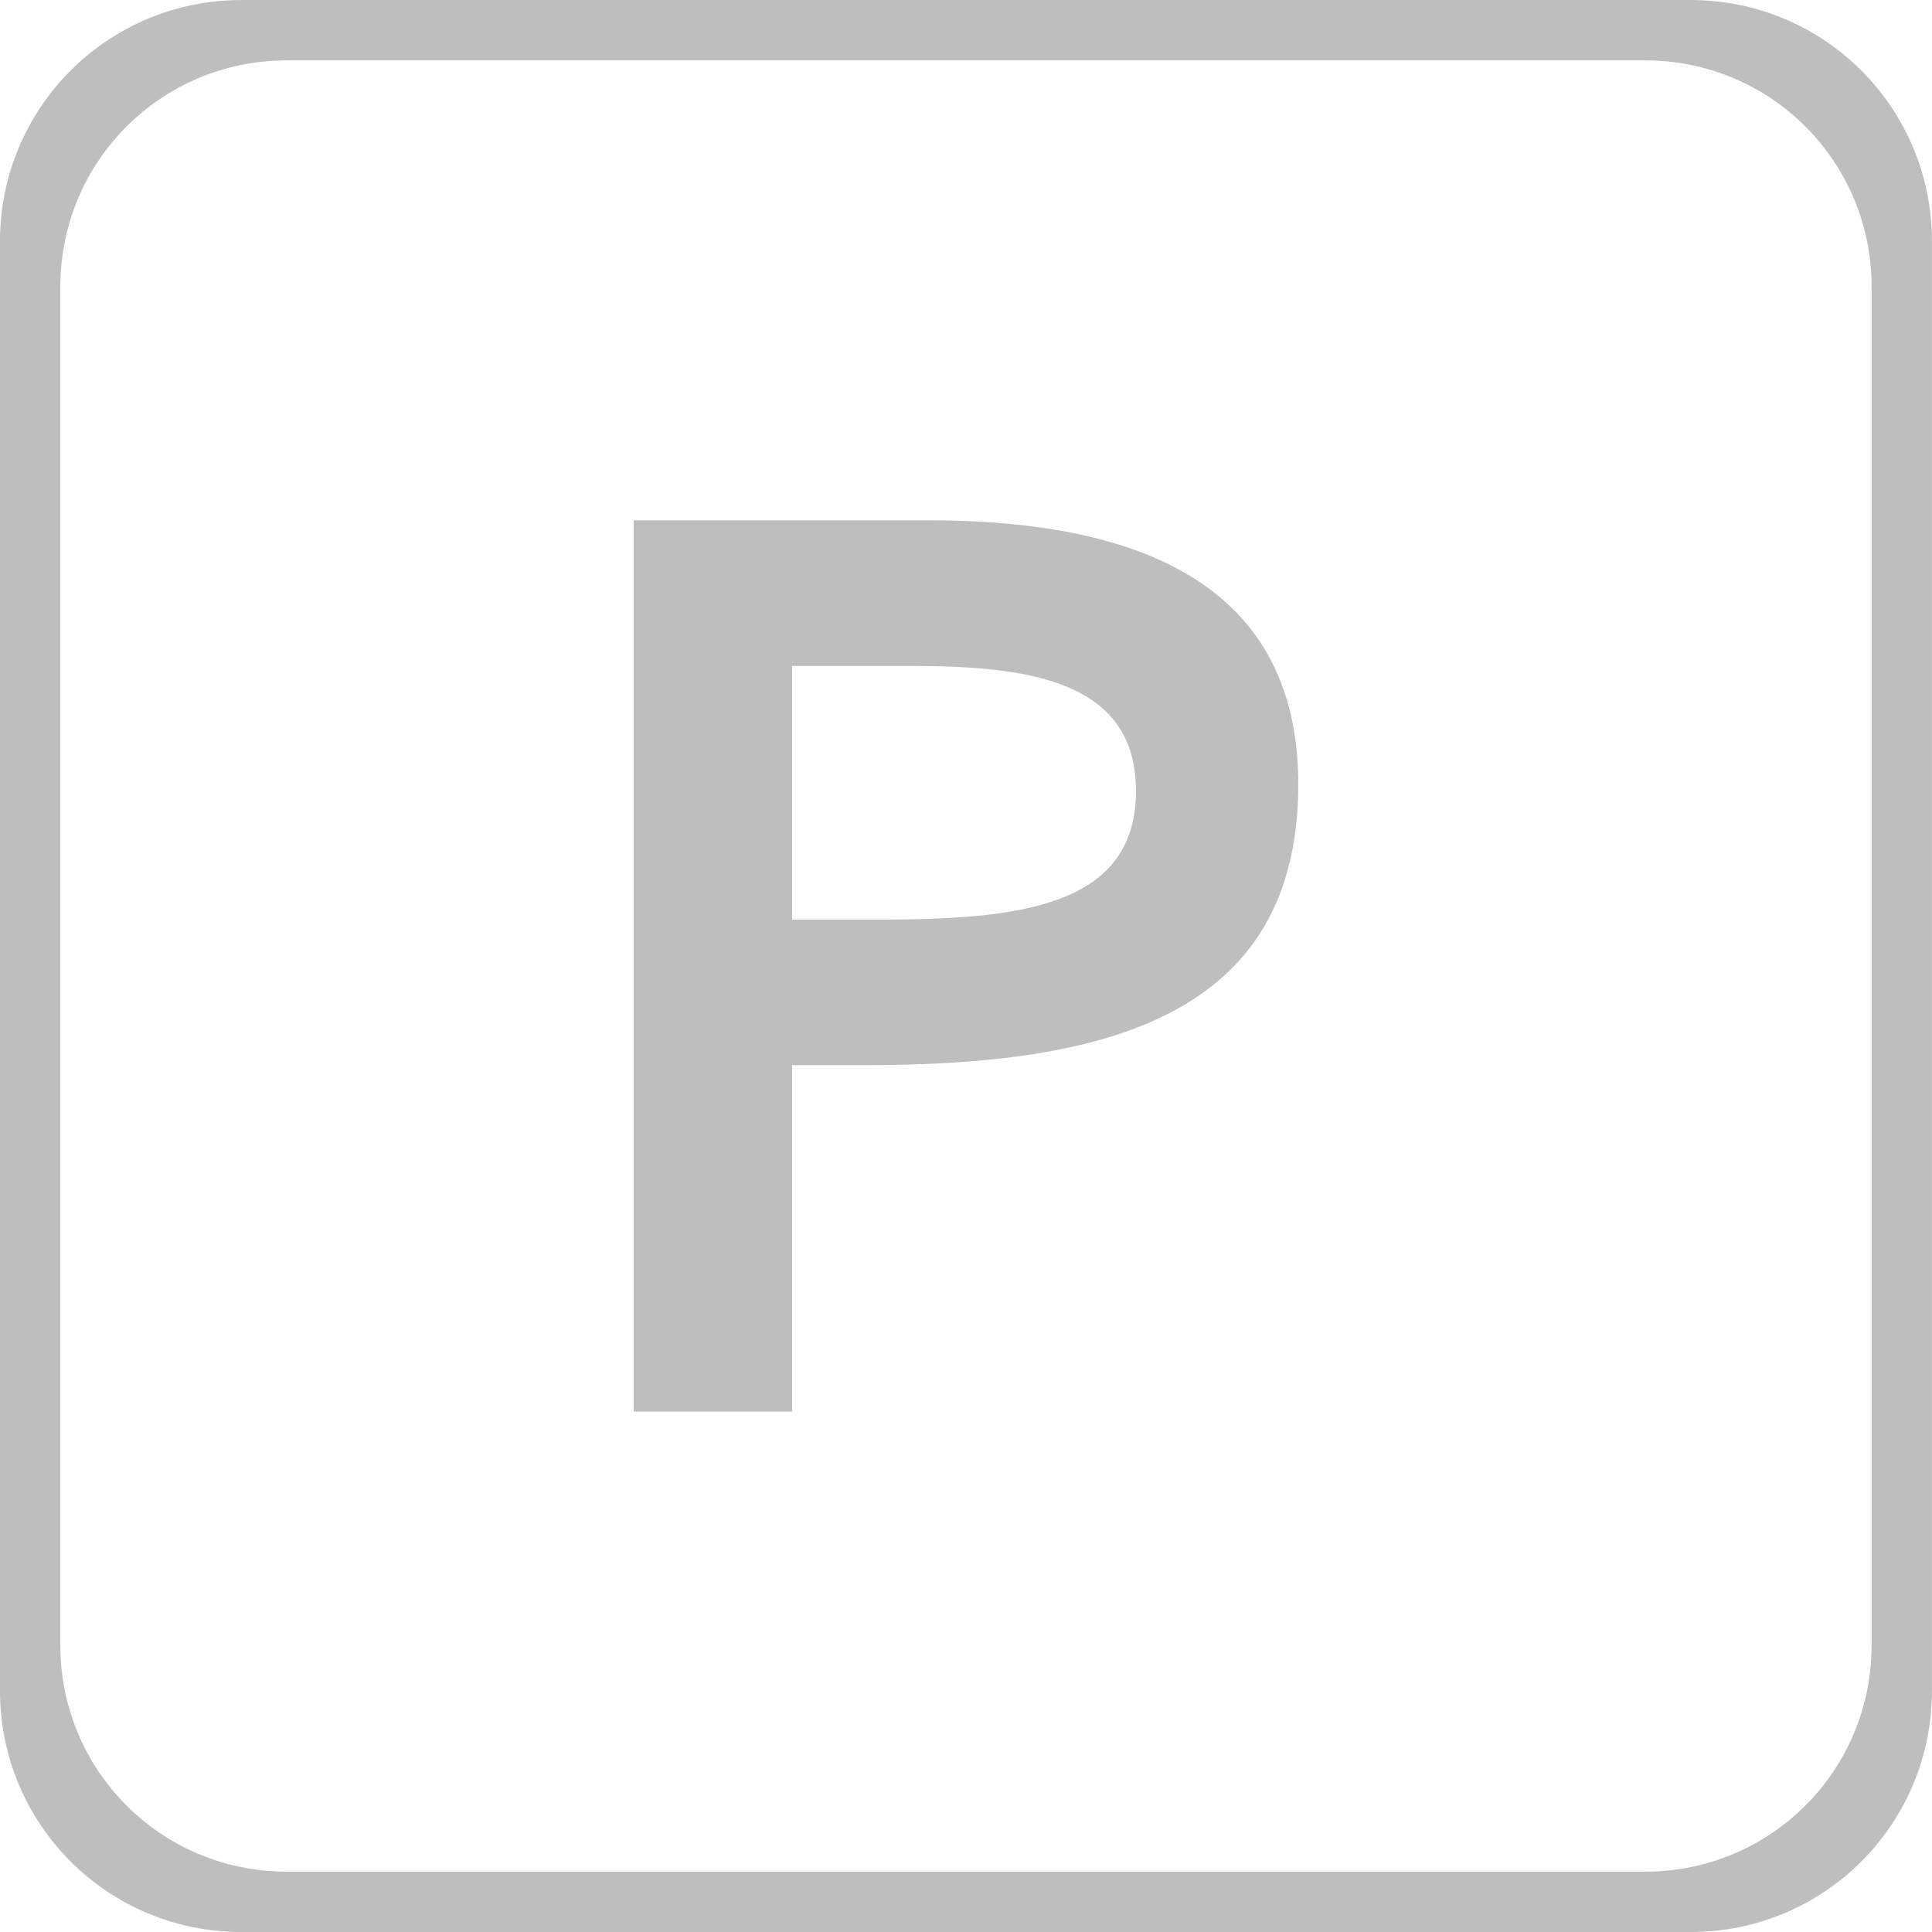
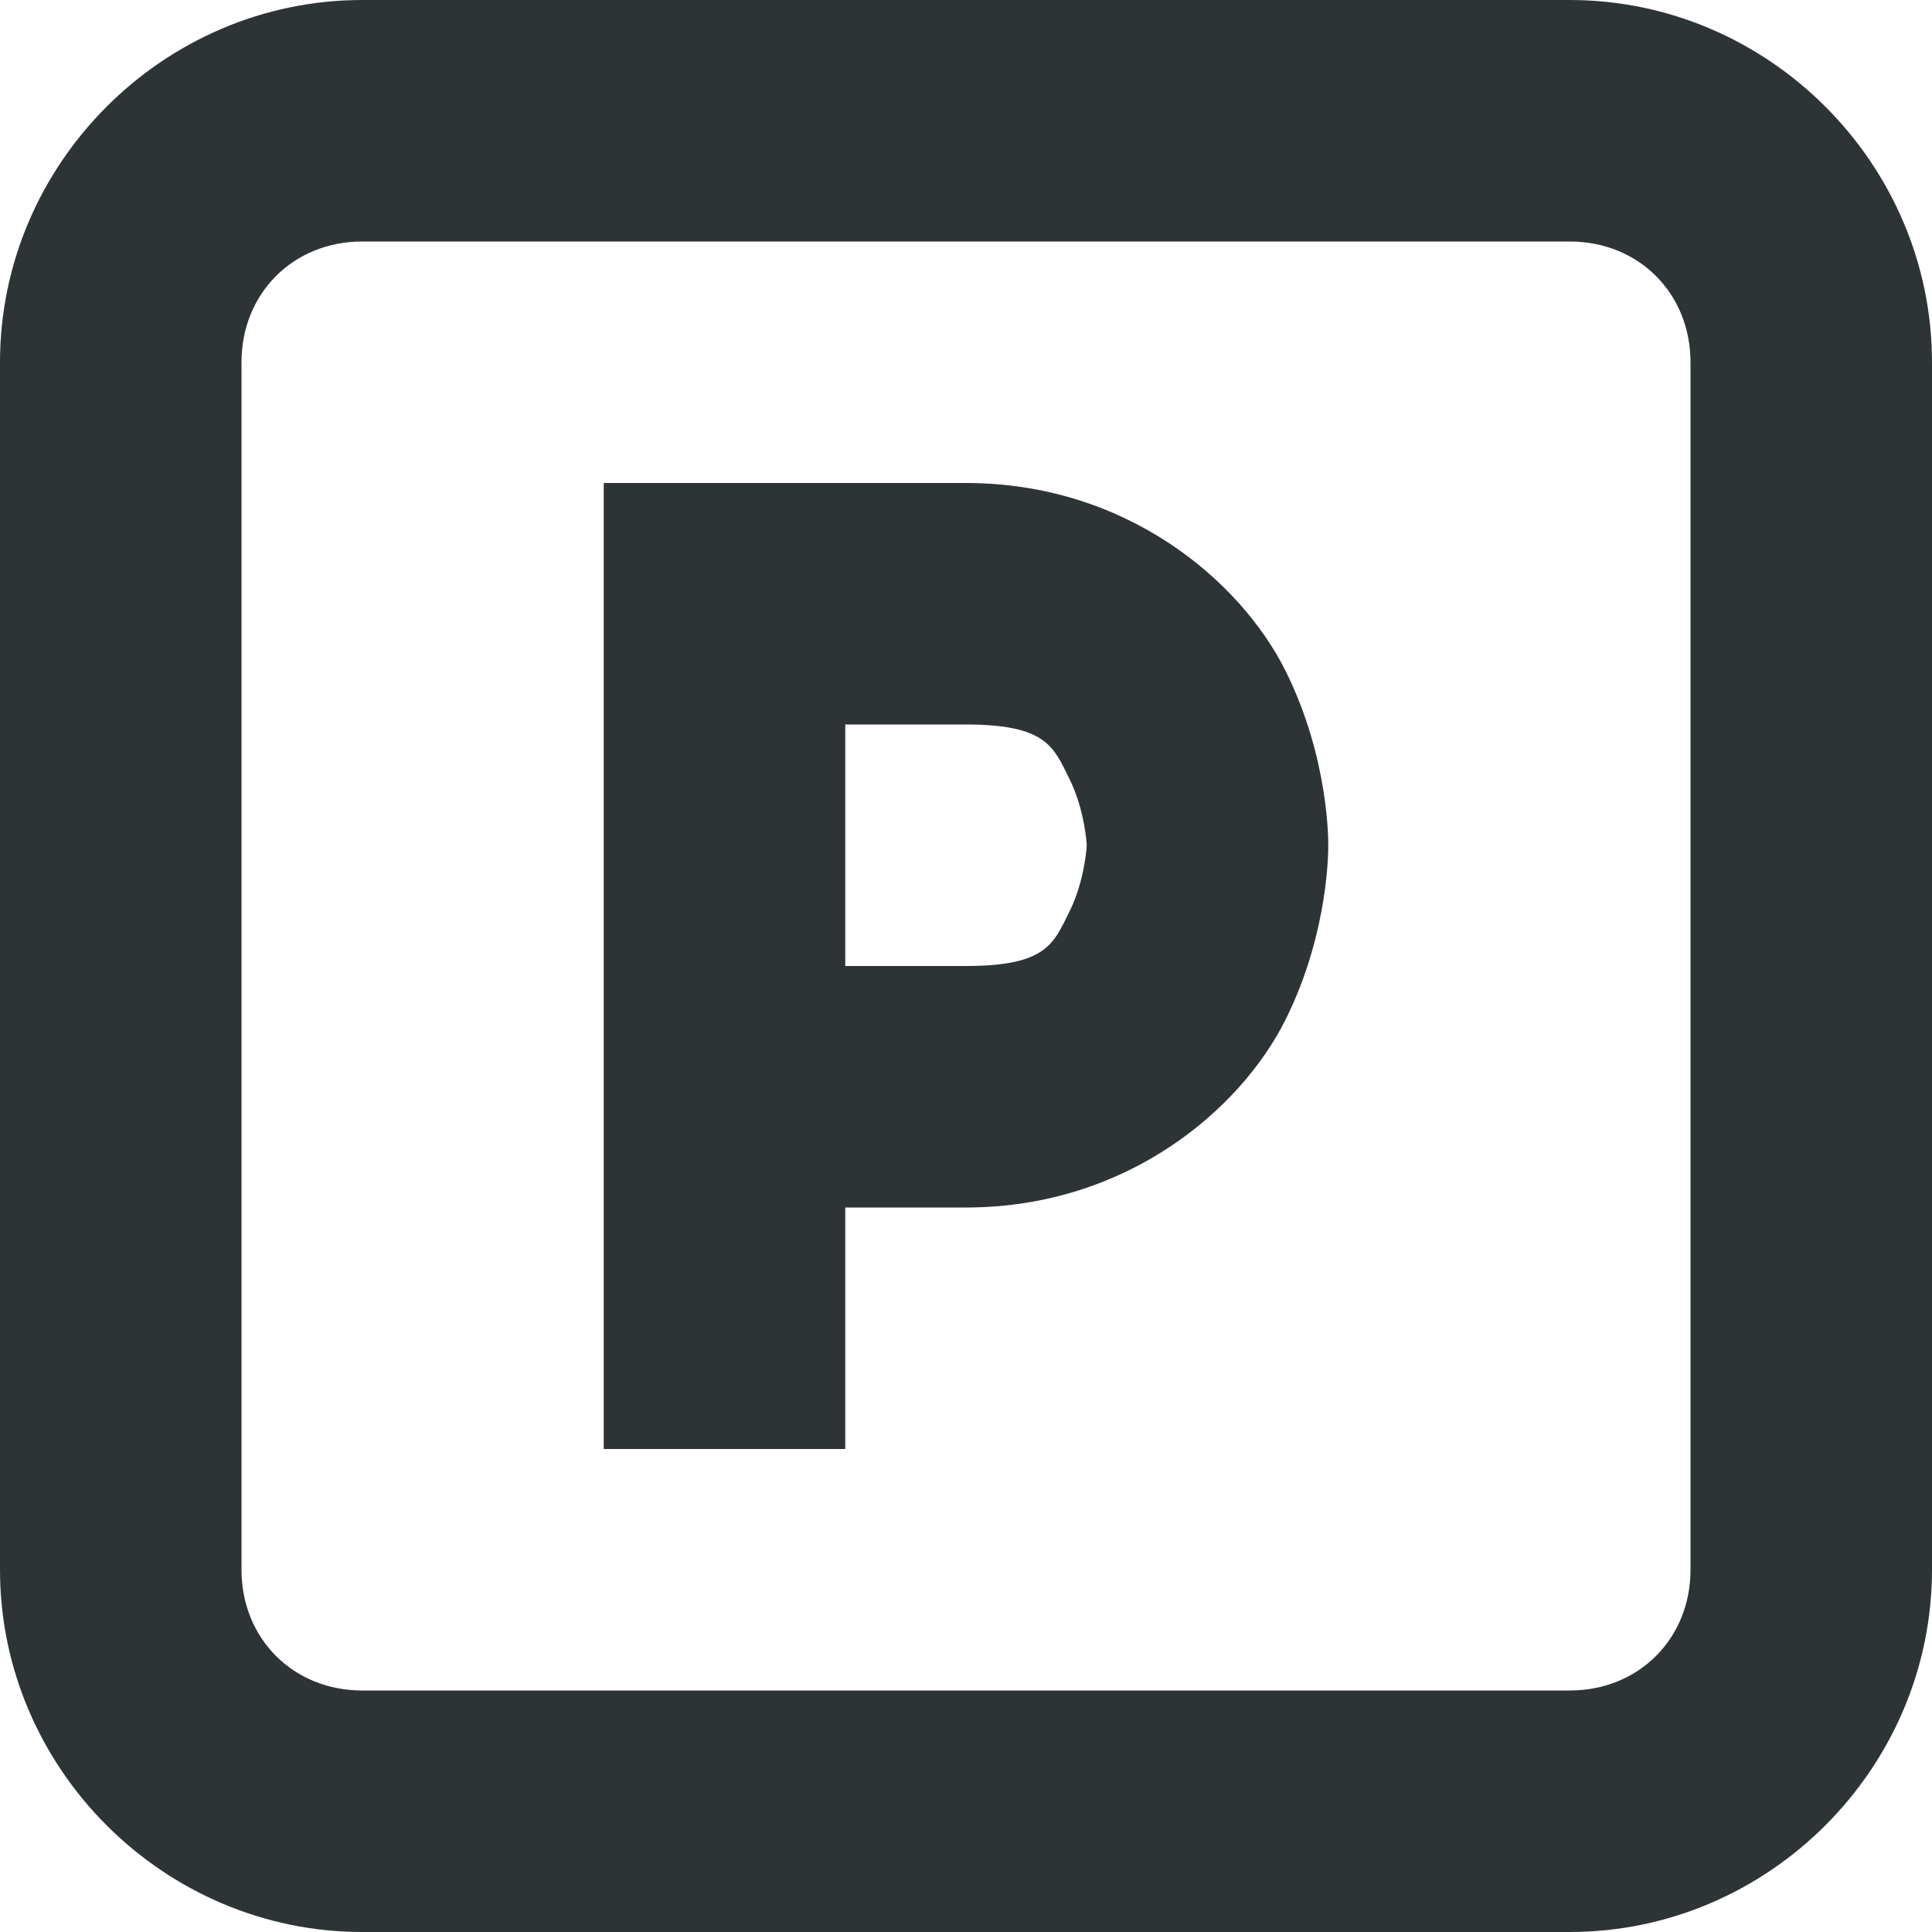
- <svg xmlns="http://www.w3.org/2000/svg" height="16" id="svg7384" version="1.1" width="16">
-   <defs id="defs7386" />
-   <g id="layer2" transform="translate(-21.13024,-127.8728)" />
-   <g id="layer9" transform="translate(-262.1304,-344.8728)" />
-   <g id="layer1" transform="translate(-21.13024,-127.8728)" />
-   <g id="layer3" transform="translate(-21.13024,-127.8728)">
-     <path d="m 28.298,136.694 c 1.973,0 3.584,-0.395 3.584,-2.325 0,-1.461 -1.024,-2.187 -3.061,-2.187 h -2.443 v 7.381 h 1.312 v -2.869 z m 2.24,-2.272 c 0,0.992 -1.035,1.067 -2.187,1.067 h -0.661 v -2.101 h 0.992 c 0.981,0 1.856,0.128 1.856,1.035 z" id="path4832" style="font-weight:bold;font-size:medium;line-height:25px;font-family:Cantarell;-inkscape-font-specification:'Cantarell, Bold';letter-spacing:0px;word-spacing:0px;fill:#bebebe;stroke-width:1px" />
-     <path d="m 23.13,127.873 c -1.108,0 -2,0.892 -2,2 v 12 c 0,1.108 0.892,2 2,2 h 12 c 1.108,0 2,-0.892 2,-2 v -12 c 0,-1.108 -0.892,-2 -2,-2 z m 0.375,0.5 h 11.25 c 1.039,0 1.875,0.836 1.875,1.875 v 11.25 c 0,1.039 -0.836,1.875 -1.875,1.875 h -11.25 c -1.039,0 -1.875,-0.836 -1.875,-1.875 v -11.25 c 0,-1.039 0.836,-1.875 1.875,-1.875 z" id="path4920" style="fill:#bebebe" />
+ <svg xmlns="http://www.w3.org/2000/svg" width="16" height="16">
+   <g color="#000" font-weight="400" font-family="sans-serif" white-space="normal" fill="#2e3436">
+     <path d="M3 0C1.355 0 0 1.355 0 3v10c0 1.645 1.355 3 3 3h10c1.645 0 3-1.355 3-3V3c0-1.645-1.355-3-3-3zm0 2h10c.571 0 1 .429 1 1v10c0 .571-.429 1-1 1H3c-.571 0-1-.429-1-1V3c0-.571.429-1 1-1z" style="line-height:normal;font-variant-ligatures:normal;font-variant-position:normal;font-variant-caps:normal;font-variant-numeric:normal;font-variant-alternates:normal;font-feature-settings:normal;text-indent:0;text-align:start;text-decoration-line:none;text-decoration-style:solid;text-decoration-color:#000;text-transform:none;text-orientation:mixed;shape-padding:0;isolation:auto;mix-blend-mode:normal" overflow="visible" />
+     <path d="M5 4v8h2v-2h1c1.333 0 2.275-.814 2.645-1.553C11.014 7.71 11 7 11 7s.014-.709-.355-1.447C10.275 4.814 9.333 4 8 4zm2 2h1c.667 0 .725.186.855.447C8.986 6.71 9 7 9 7s-.014.291-.145.553C8.725 7.814 8.667 8 8 8H7z" style="line-height:normal;font-variant-ligatures:normal;font-variant-position:normal;font-variant-caps:normal;font-variant-numeric:normal;font-variant-alternates:normal;font-feature-settings:normal;text-indent:0;text-align:start;text-decoration-line:none;text-decoration-style:solid;text-decoration-color:#000;text-transform:none;text-orientation:mixed;shape-padding:0;isolation:auto;mix-blend-mode:normal" overflow="visible" />
  </g>
</svg>
